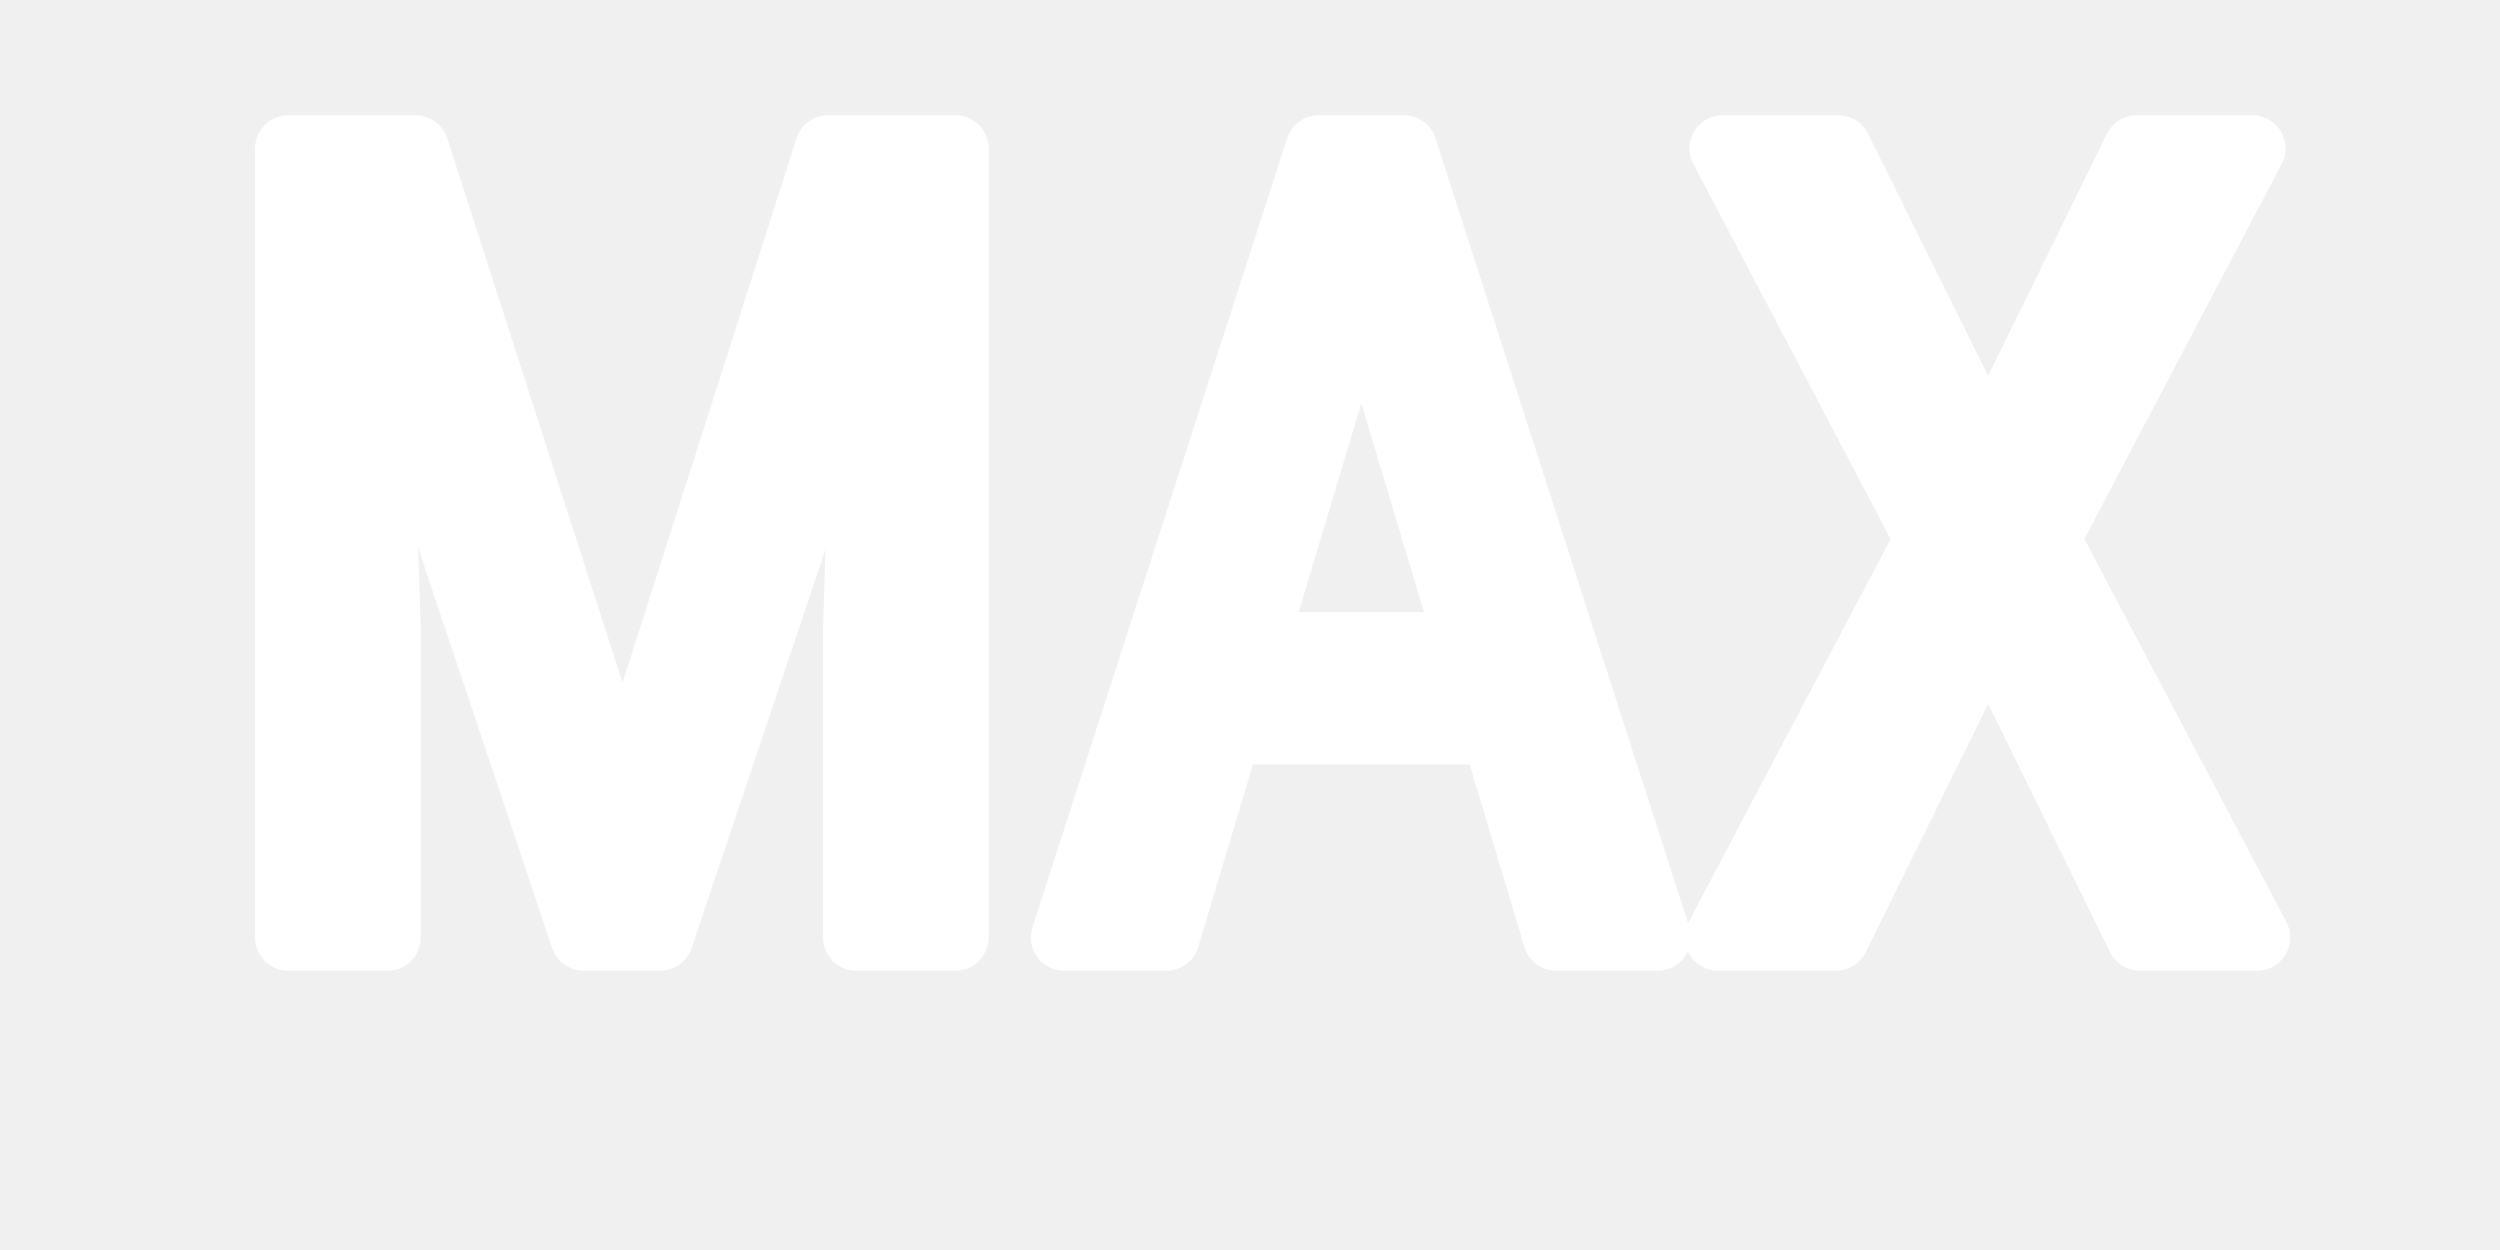
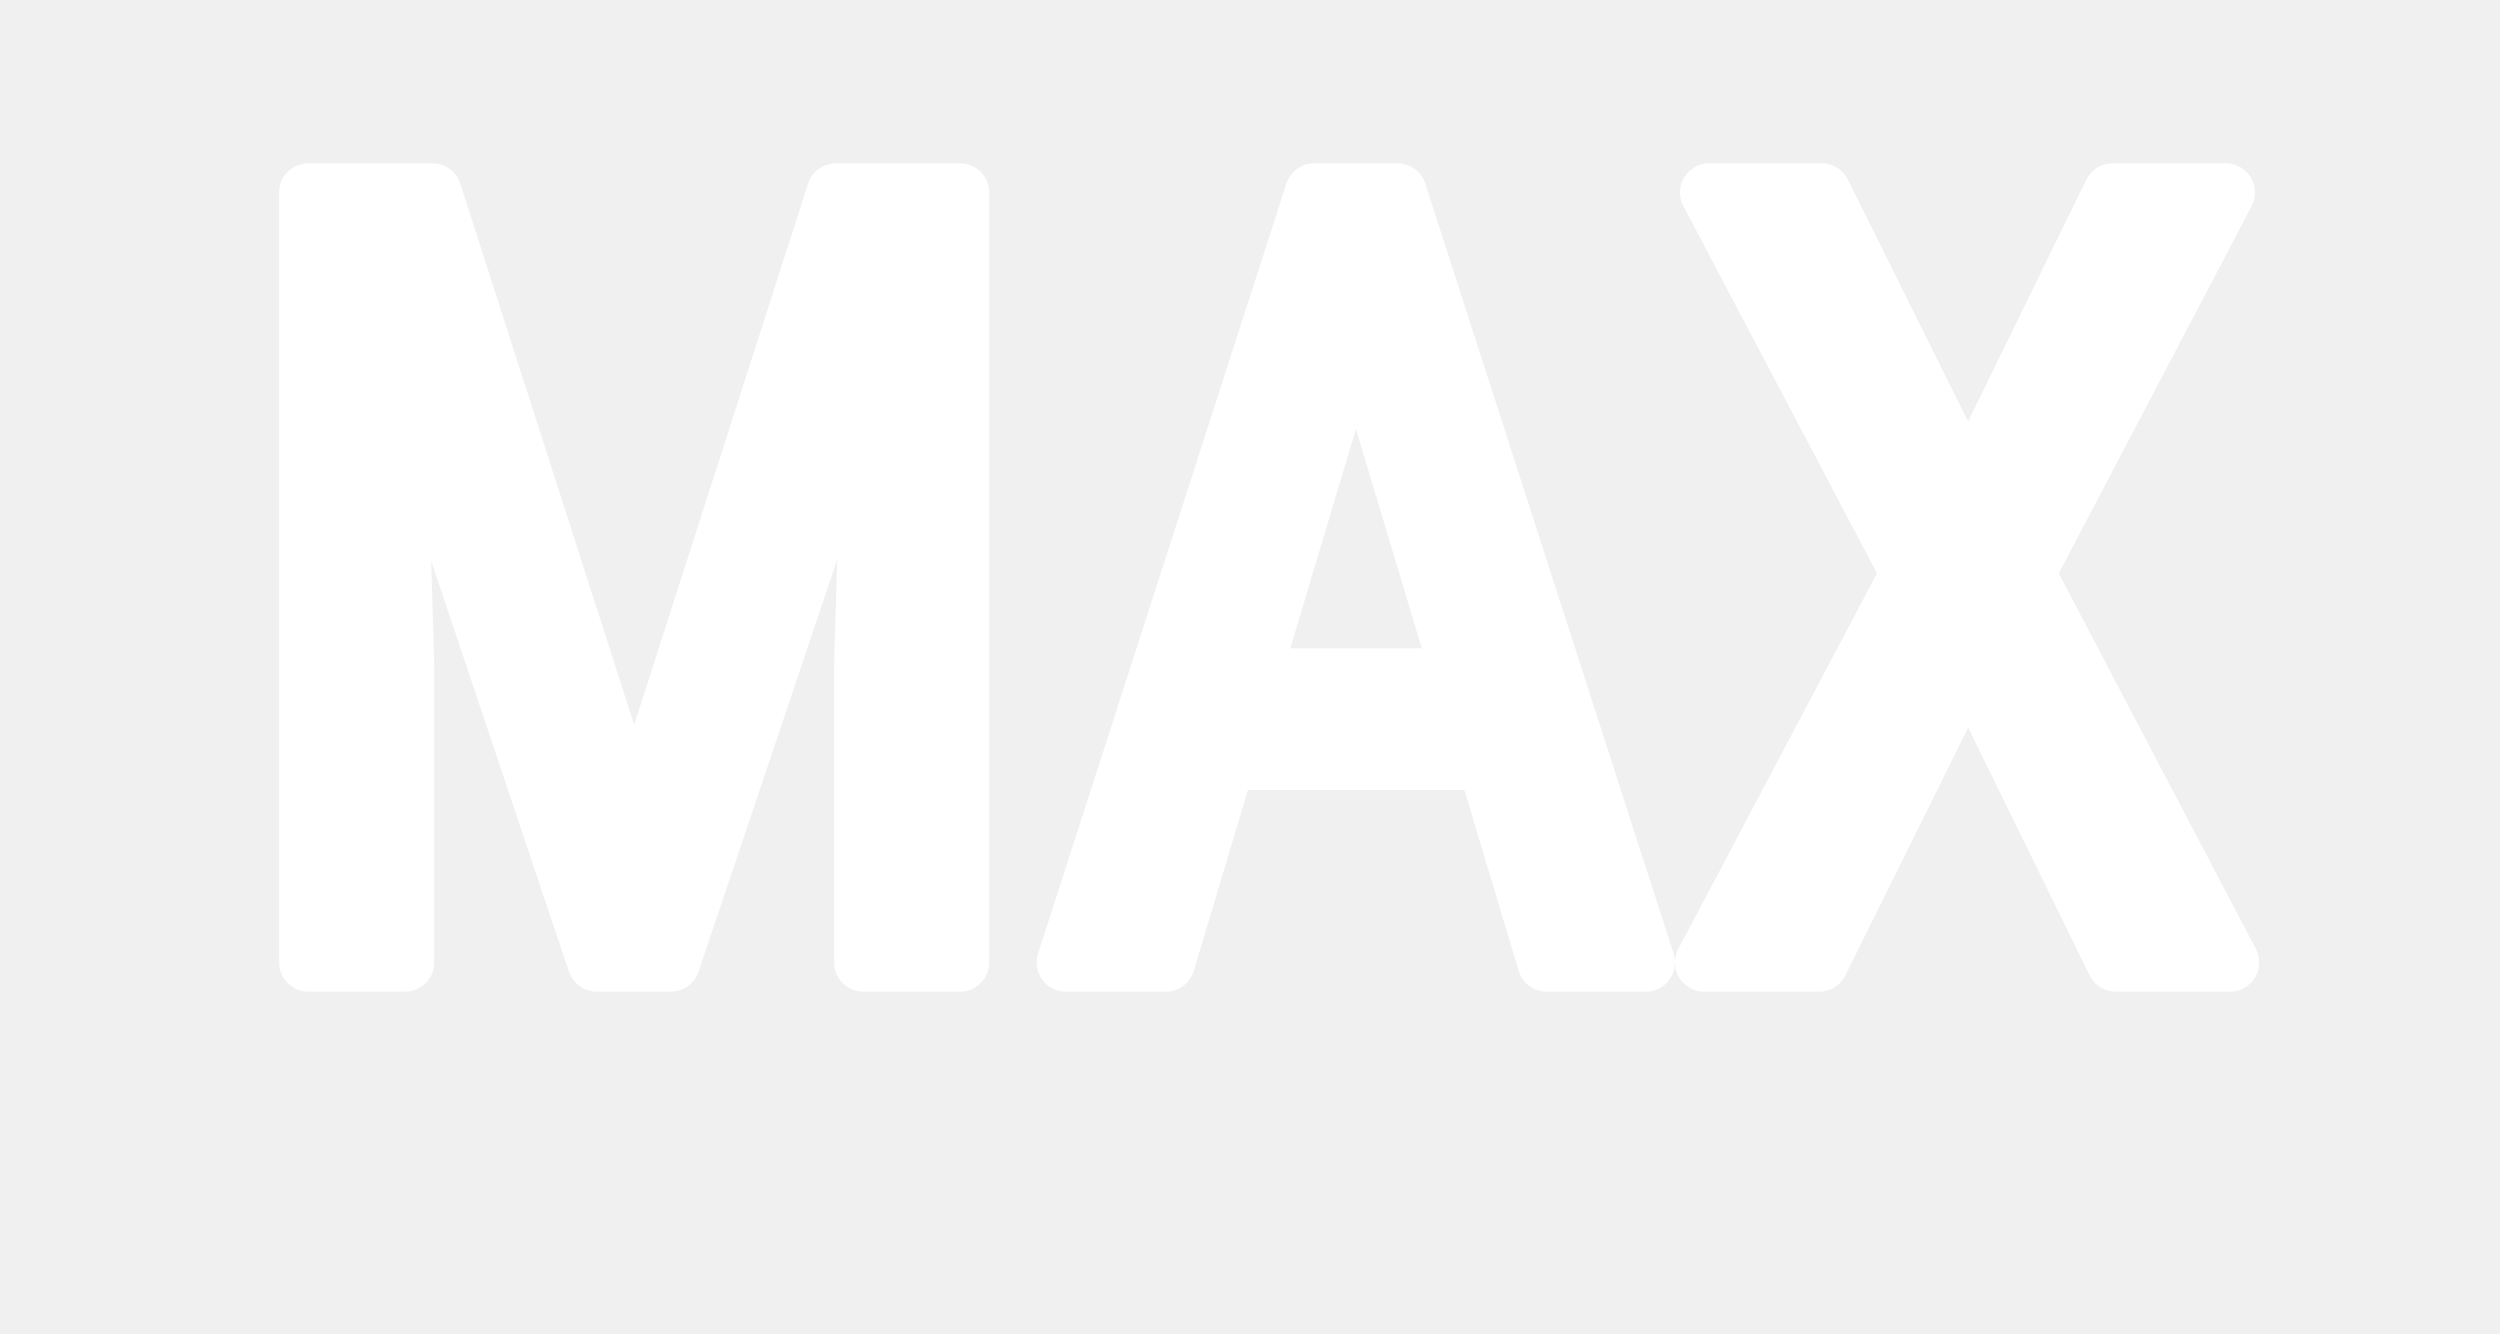
- <svg xmlns="http://www.w3.org/2000/svg" width="32" height="16" viewBox="0 0 32 16">
-   <path d="M7.47 12L4.09 1.90L5.32 1.90L7.97 10.13L10.60 1.90L11.84 1.90L8.45 12L7.47 12ZM3.69 12L3.69 1.90L4.77 1.90L4.96 8.06L4.96 12L3.69 12ZM10.96 8.06L11.15 1.90L12.23 1.90L12.23 12L10.96 12L10.96 8.06ZM17.69 1.90L17.69 2.80L14.93 12L13.62 12L16.88 1.90L17.69 1.90ZM21.22 12L19.92 12L17.16 2.80L17.15 1.90L17.97 1.90L21.22 12ZM15.05 8.26L19.92 8.26L19.92 9.36L15.05 9.36L15.05 8.26ZM22.05 1.90L23.53 1.90L25.45 5.77L27.35 1.90L28.83 1.90L26.20 6.90L28.89 12L27.39 12L25.45 8.05L23.50 12L21.99 12L24.68 6.90L22.05 1.90Z" fill="#FFFFFF" stroke="#FFFFFF" stroke-width="0.85" stroke-linejoin="round" paint-order="stroke fill" />
+ <svg xmlns="http://www.w3.org/2000/svg" width="30" height="16" viewBox="0 0 30 16">
+   <path d="M7.16 11.55L4.06 2.31L5.19 2.31L7.61 9.84L10.03 2.31L11.16 2.31L8.05 11.55L7.16 11.55ZM3.70 11.55L3.70 2.31L4.69 2.31L4.86 7.94L4.86 11.55L3.70 11.55ZM10.36 7.94L10.53 2.31L11.52 2.31L11.52 11.55L10.36 11.55L10.36 7.94ZM16.52 2.31L16.51 3.13L13.99 11.55L12.79 11.55L15.77 2.31L16.52 2.31ZM19.75 11.55L18.56 11.55L16.03 3.13L16.02 2.31L16.77 2.31L19.75 11.55ZM14.10 8.13L18.56 8.13L18.56 9.13L14.10 9.13L14.10 8.13ZM20.51 2.31L21.86 2.31L23.62 5.85L25.35 2.31L26.71 2.31L24.31 6.88L26.76 11.55L25.39 11.55L23.62 7.94L21.83 11.55L20.45 11.55L22.92 6.88L20.51 2.31Z" fill="#FFFFFF" stroke="#FFFFFF" stroke-width="0.7" stroke-linejoin="round" paint-order="stroke fill" />
</svg>
